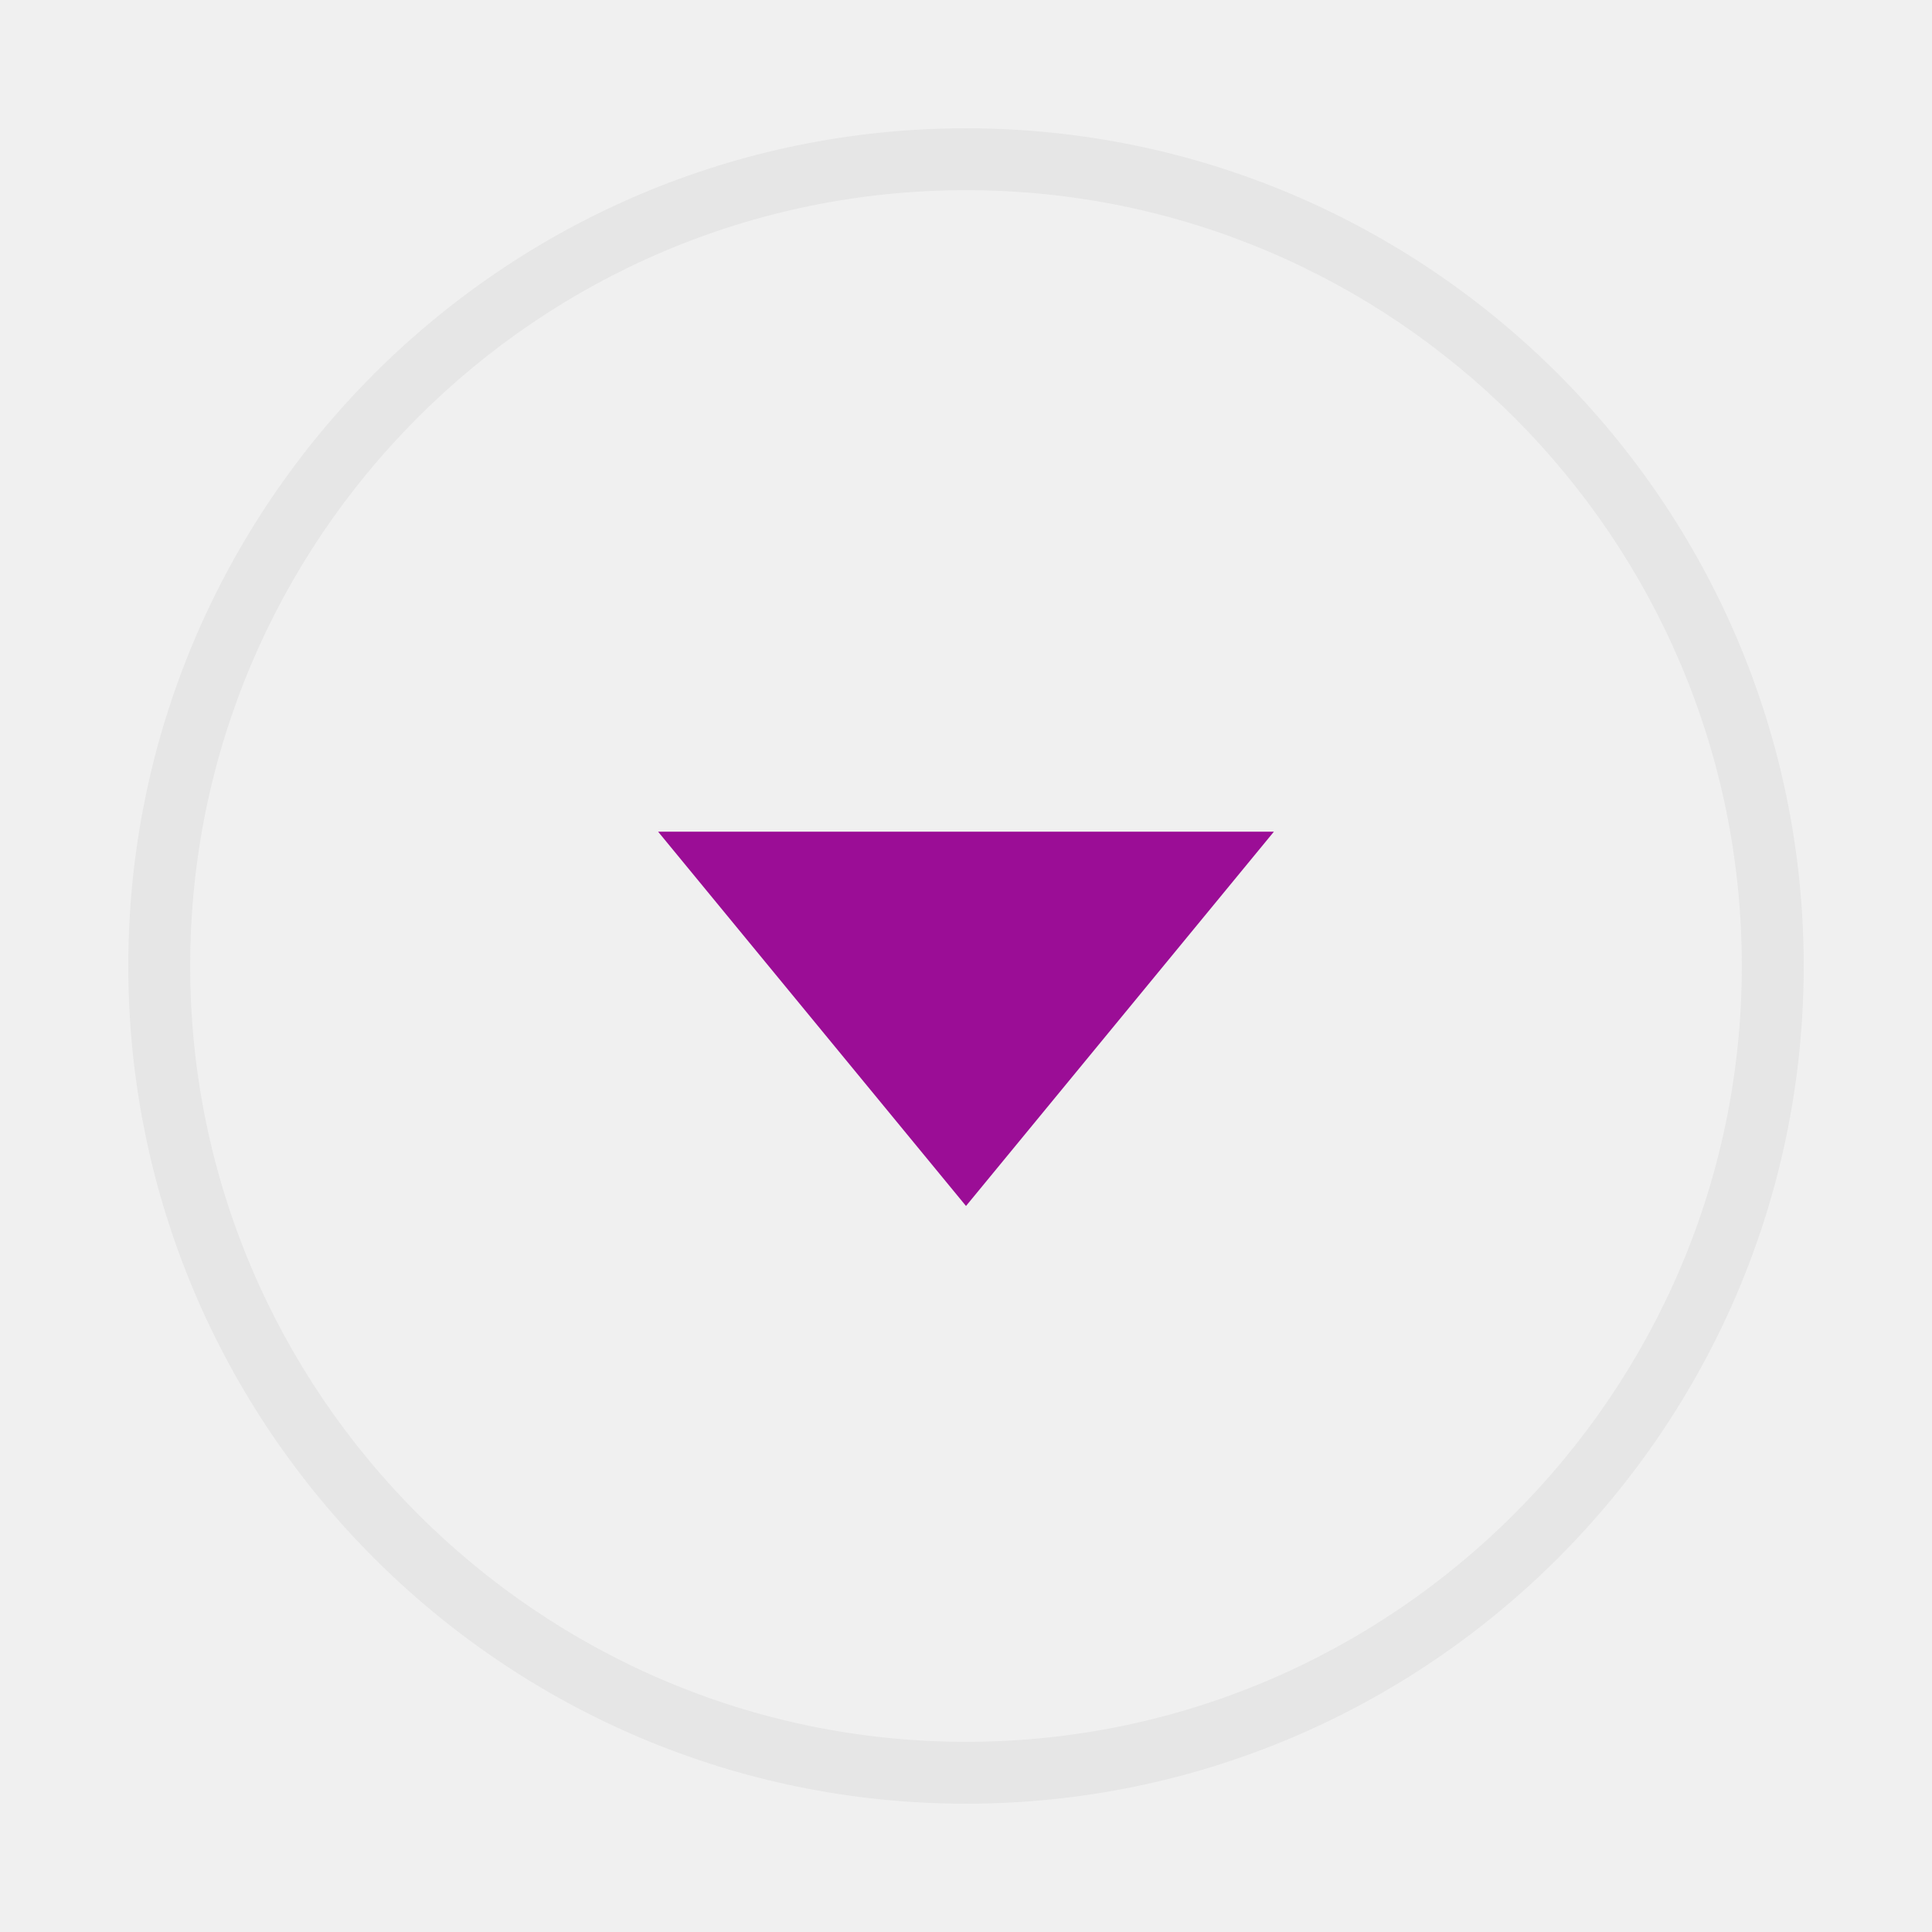
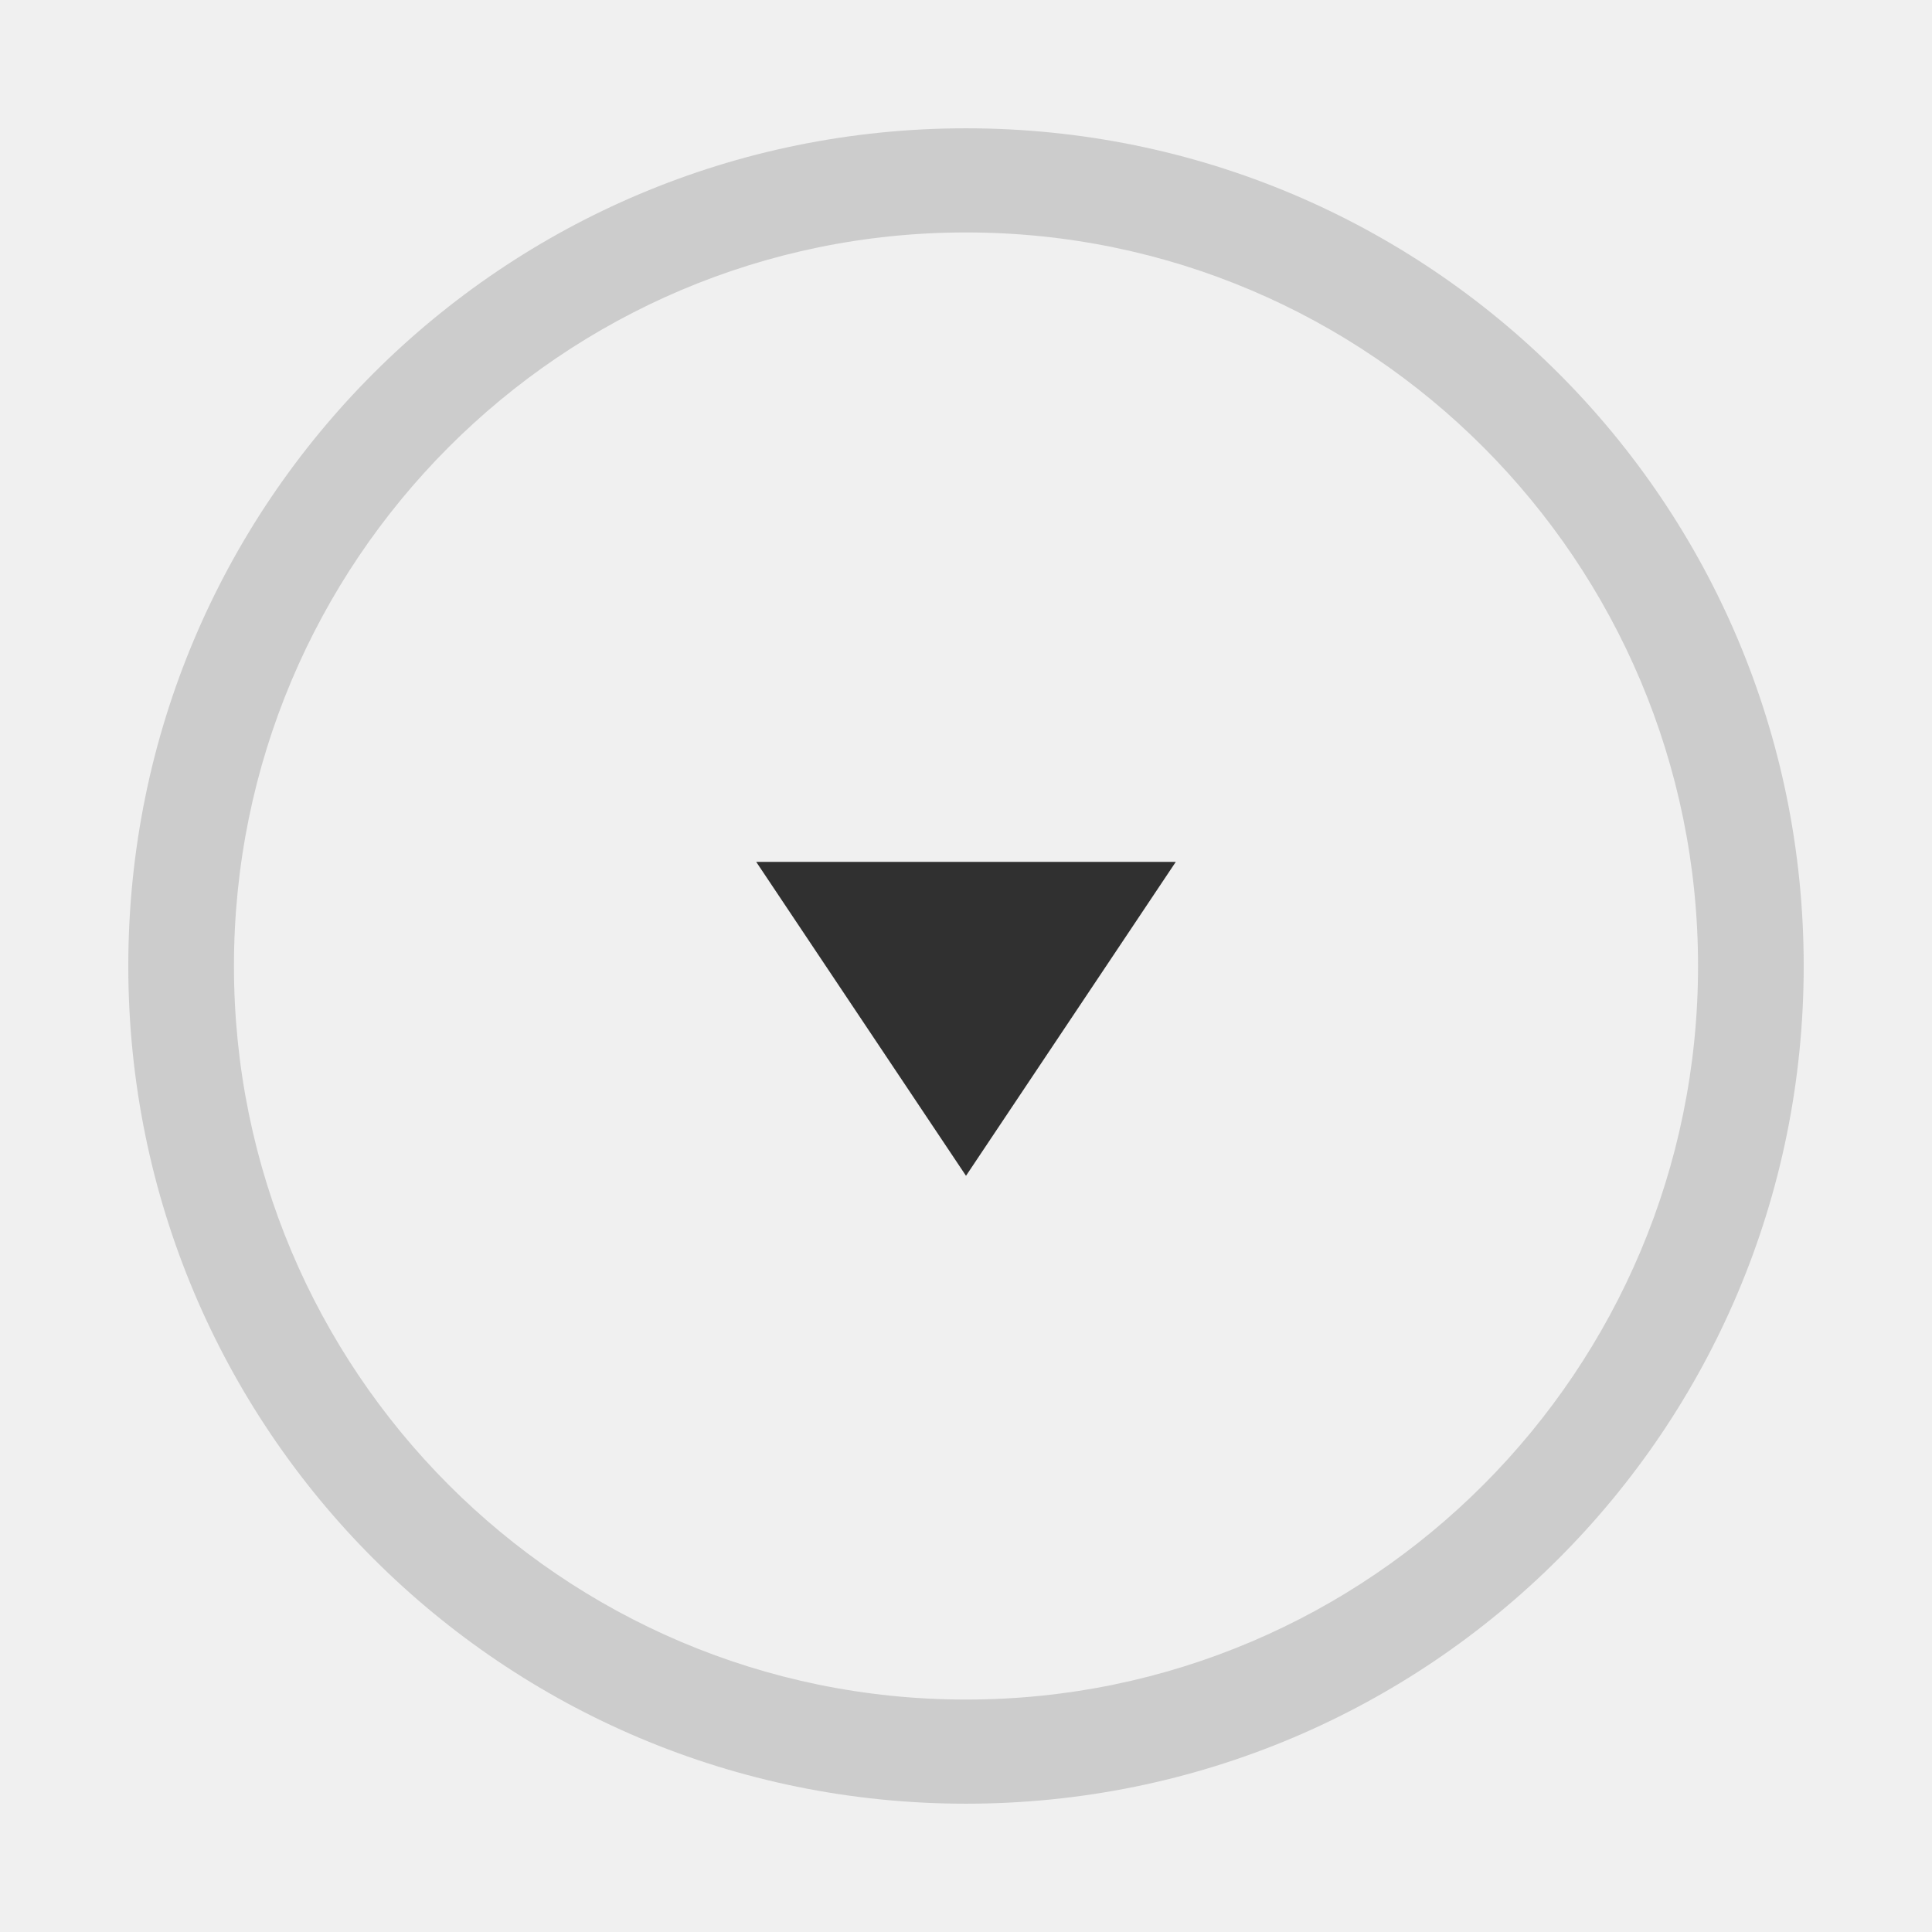
- <svg xmlns="http://www.w3.org/2000/svg" xmlns:xlink="http://www.w3.org/1999/xlink" version="1.1" x="0px" y="0px" viewBox="0 0 128 128" enable-background="new 0 0 128 128" xml:space="preserve">
-   <symbol id="Deleted_Symbol_2_1_" viewBox="-6 -5.3 12 12">
-     <g>
-       <path fill="#FFFFFF" d="M-4-4.8c-0.8,0-1.5,0.7-1.5,1.5v8c0,0.8,0.7,1.5,1.5,1.5h8c0.8,0,1.5-0.7,1.5-1.5v-8    c0-0.8-0.7-1.5-1.5-1.5H-4z" />
-       <path fill="#CFD1D2" d="M4,5.7c0.6,0,1-0.4,1-1v-8c0-0.6-0.4-1-1-1h-8c-0.6,0-1,0.4-1,1v8c0,0.6,0.4,1,1,1H4 M4,6.7h-8    c-1.1,0-2-0.9-2-2v-8c0-1.1,0.9-2,2-2h8c1.1,0,2,0.9,2,2v8C6,5.8,5.1,6.7,4,6.7L4,6.7z" />
-     </g>
-   </symbol>
-   <g id="Layer_1">
+ <svg xmlns="http://www.w3.org/2000/svg" xmlns:xlink="http://www.w3.org/1999/xlink" version="1.1" id="Layer_1" x="0px" y="0px" viewBox="-19 21 128 128" style="enable-background:new -19 21 128 128;" xml:space="preserve">
+   <style type="text/css">
+ 	.st0{clip-path:url(#SVGID_4_);fill:#303030;}
+ 	.st1{clip-path:url(#SVGID_4_);}
+ 	.st2{fill:#CCCCCC;}
+ </style>
+   <g id="Layer_1_1_">
    <g id="Checkbox_-_checked">
      <g id="Deleted_Symbol_2">
		</g>
    </g>
    <g id="radio_button_Selected_2">
	</g>
    <g id="small_help">
	</g>
    <g>
-       <defs>
-         <rect id="SVGID_47_" width="128" height="128" />
-       </defs>
-       <clipPath id="SVGID_2_">
-         <use xlink:href="#SVGID_47_" overflow="visible" />
-       </clipPath>
-       <g id="XMLID_1_" clip-path="url(#SVGID_2_)">
-         <g>
-           <g>
-             <g>
-               <polygon fill="#9B0D96" points="84.4,55.1 64,79.9 43.6,55.1       " />
-             </g>
-           </g>
+       <g>
+         <defs>
+           <rect id="SVGID_1_" x="-19" y="21" width="128" height="128" />
+         </defs>
+         <clipPath id="SVGID_2_">
+           <use xlink:href="#SVGID_1_" style="overflow:visible;" />
+         </clipPath>
+       </g>
+       <g>
+         <defs>
+           <rect id="SVGID_3_" x="-19" y="21" width="128" height="128" />
+         </defs>
+         <clipPath id="SVGID_4_">
+           <use xlink:href="#SVGID_3_" style="overflow:visible;" />
+         </clipPath>
+         <polygon class="st0" points="58.9,78.1 45,98.9 31.1,78.1    " />
+         <g class="st1">
+           <path class="st2" d="M45,36.4c26.8,0,48.5,21.8,48.5,48.6S71.8,133.6,45,133.6c-26.8,0-48.5-21.8-48.5-48.6S18.2,36.4,45,36.4       M45,29.5c-30.7,0-55.5,24.8-55.5,55.5s24.8,55.5,55.5,55.5s55.5-24.8,55.5-55.5S75.7,29.5,45,29.5L45,29.5z" />
        </g>
-       </g>
-       <g clip-path="url(#SVGID_2_)">
-         <path fill="#E6E6E6" d="M64,119.5C33.4,119.5,8.5,94.6,8.5,64S33.4,8.5,64,8.5s55.5,24.9,55.5,55.5S94.6,119.5,64,119.5z      M64,12.6c-28.4,0-51.4,23.1-51.4,51.4s23.1,51.4,51.4,51.4s51.4-23.1,51.4-51.4S92.4,12.6,64,12.6z" />
      </g>
    </g>
    <g id="plot_icon">
	</g>
  </g>
  <g id="Layer_7">
</g>
</svg>
